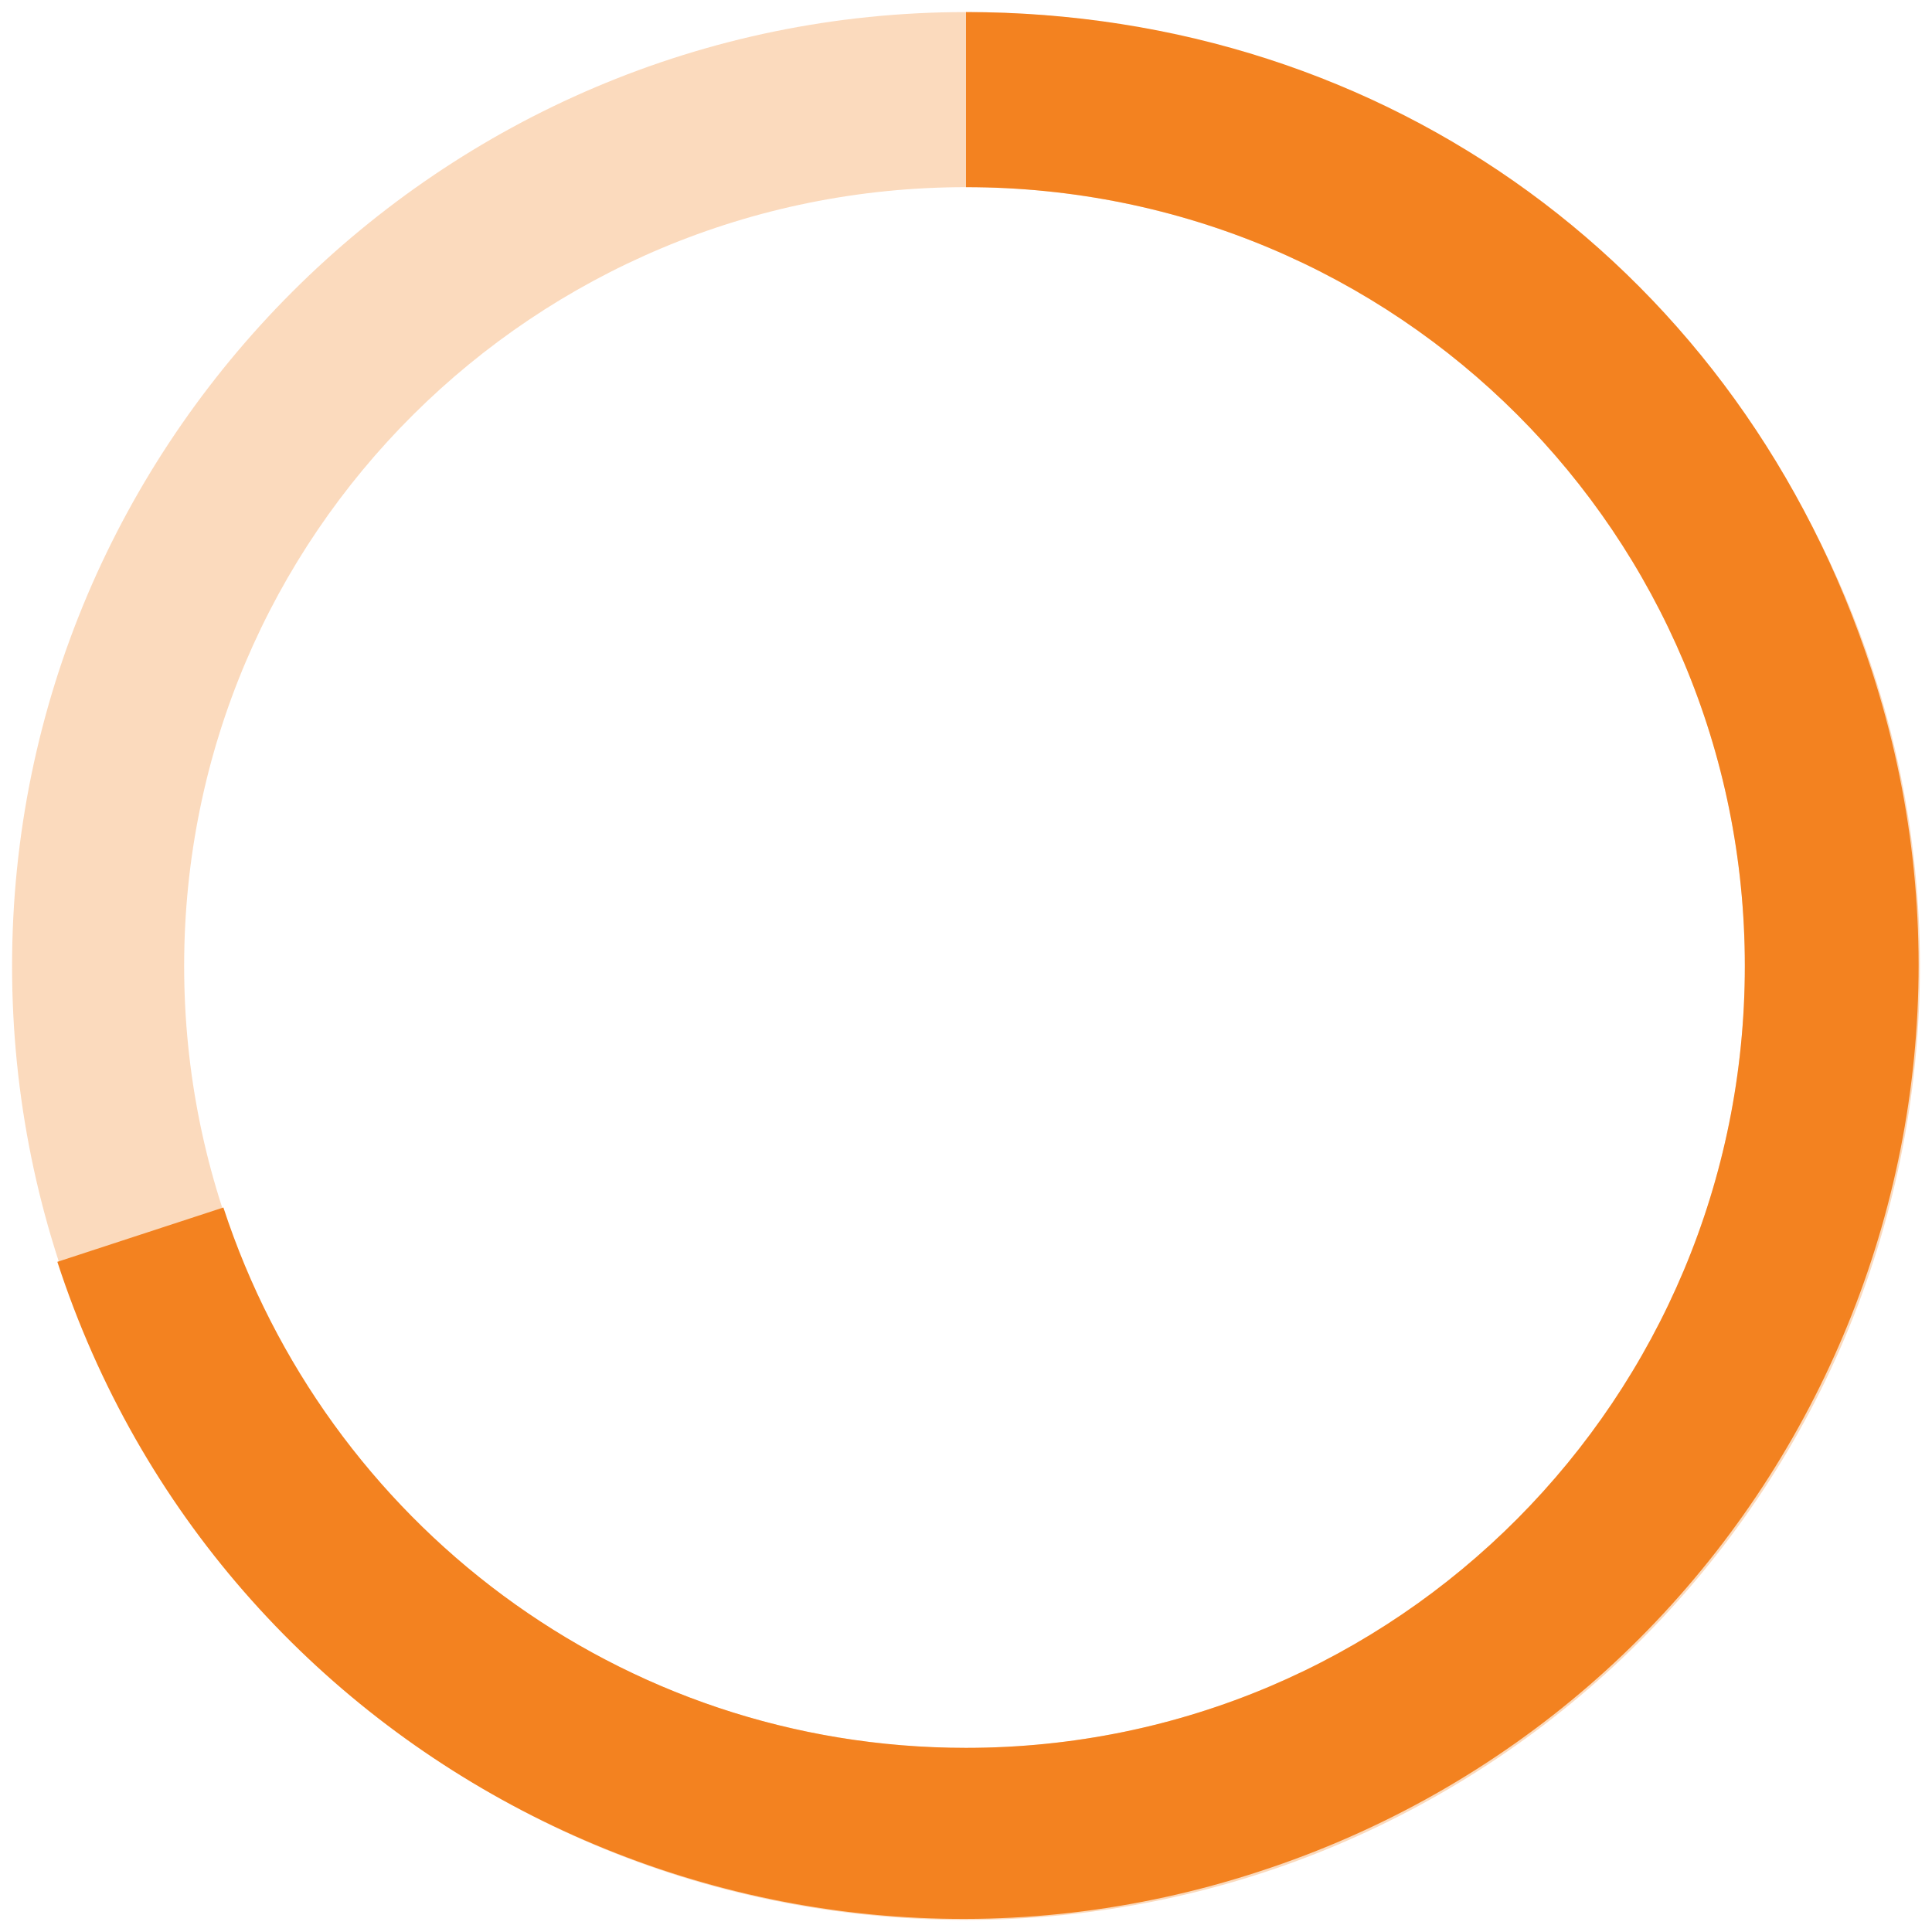
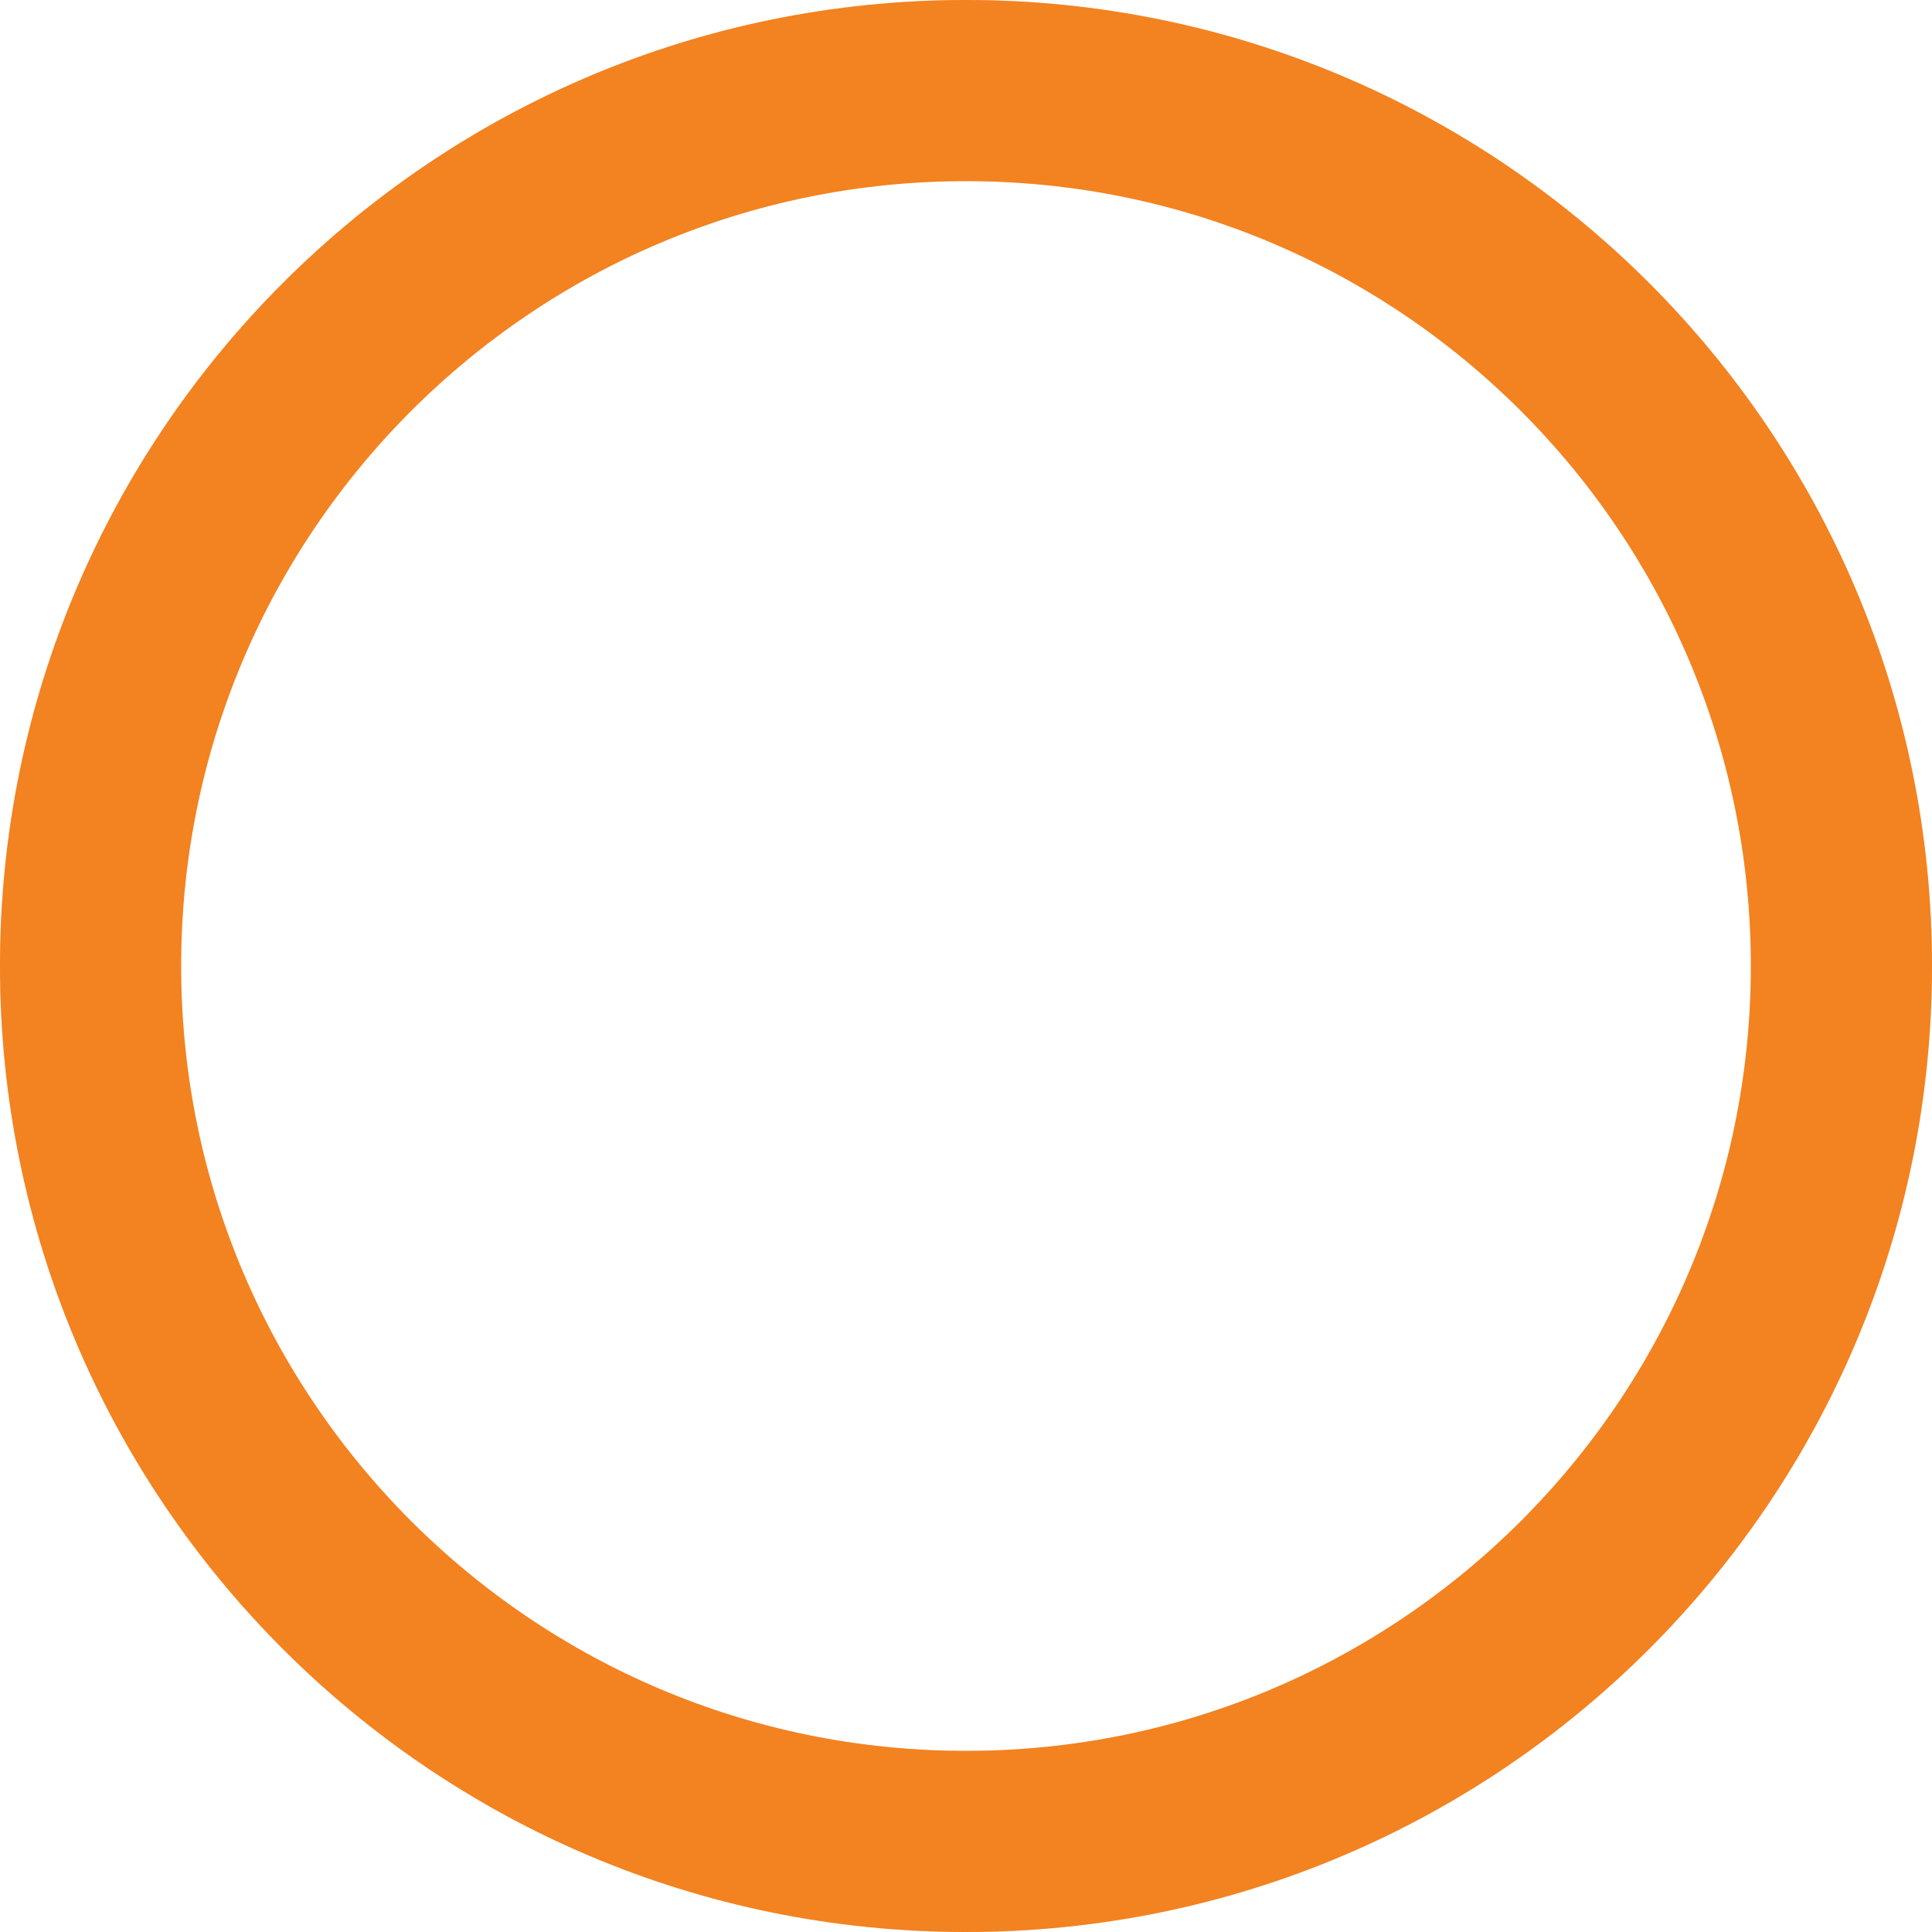
<svg xmlns="http://www.w3.org/2000/svg" version="1.1" id="Layer_1" x="0px" y="0px" viewBox="0 0 64 64" style="enable-background:new 0 0 64 64;" xml:space="preserve">
  <style type="text/css">
- 	.st0{opacity:0.3;fill:#F38220;enable-background:new    ;}
- 	.st1{enable-background:new    ;}
- 	.st2{fill:#F38220;}
+ 	.st0{opacity:0.3;stroke:#F38220;enable-background:new    ;}
+ 	.st1{stroke:#F38220;}
+ 	.st2{enable-background:new    ;}
</style>
-   <path class="st0" d="M32,0.4C14.6,0.4,0.4,14.6,0.4,32S14.5,63.6,32,63.6c17.4,0,31.6-14.1,31.6-31.6C63.6,14.6,49.4,0.4,32,0.4z   M32,57.9C17.7,57.9,6.1,46.3,6.1,32S17.7,6.2,32,6.2S57.8,17.7,57.8,32S46.3,57.9,32,57.9z" />
-   <g class="st1">
-     <path class="st2" d="M32,57.9c14.3,0,25.8-11.6,25.8-25.9S46.3,6.2,32,6.2l0,0V0.4c14,0,25.7,8.6,30,21.8   c5.4,16.6-3.7,34.4-20.3,39.8C25.2,67.4,7.3,58.4,1.9,41.8L7.4,40C10.8,50.4,20.5,57.9,32,57.9z" />
-   </g>
+   <circle class="st0" cx="32" cy="32" r="29" fill="none" stroke-width="6" />
+   <circle class="st1" cx="32" cy="32" r="29" fill="none" stroke-width="6" stroke-dasharray="calc(70  * 182.212 / 100) 182.212" transform="rotate(-90) translate(-64)" />
</svg>
